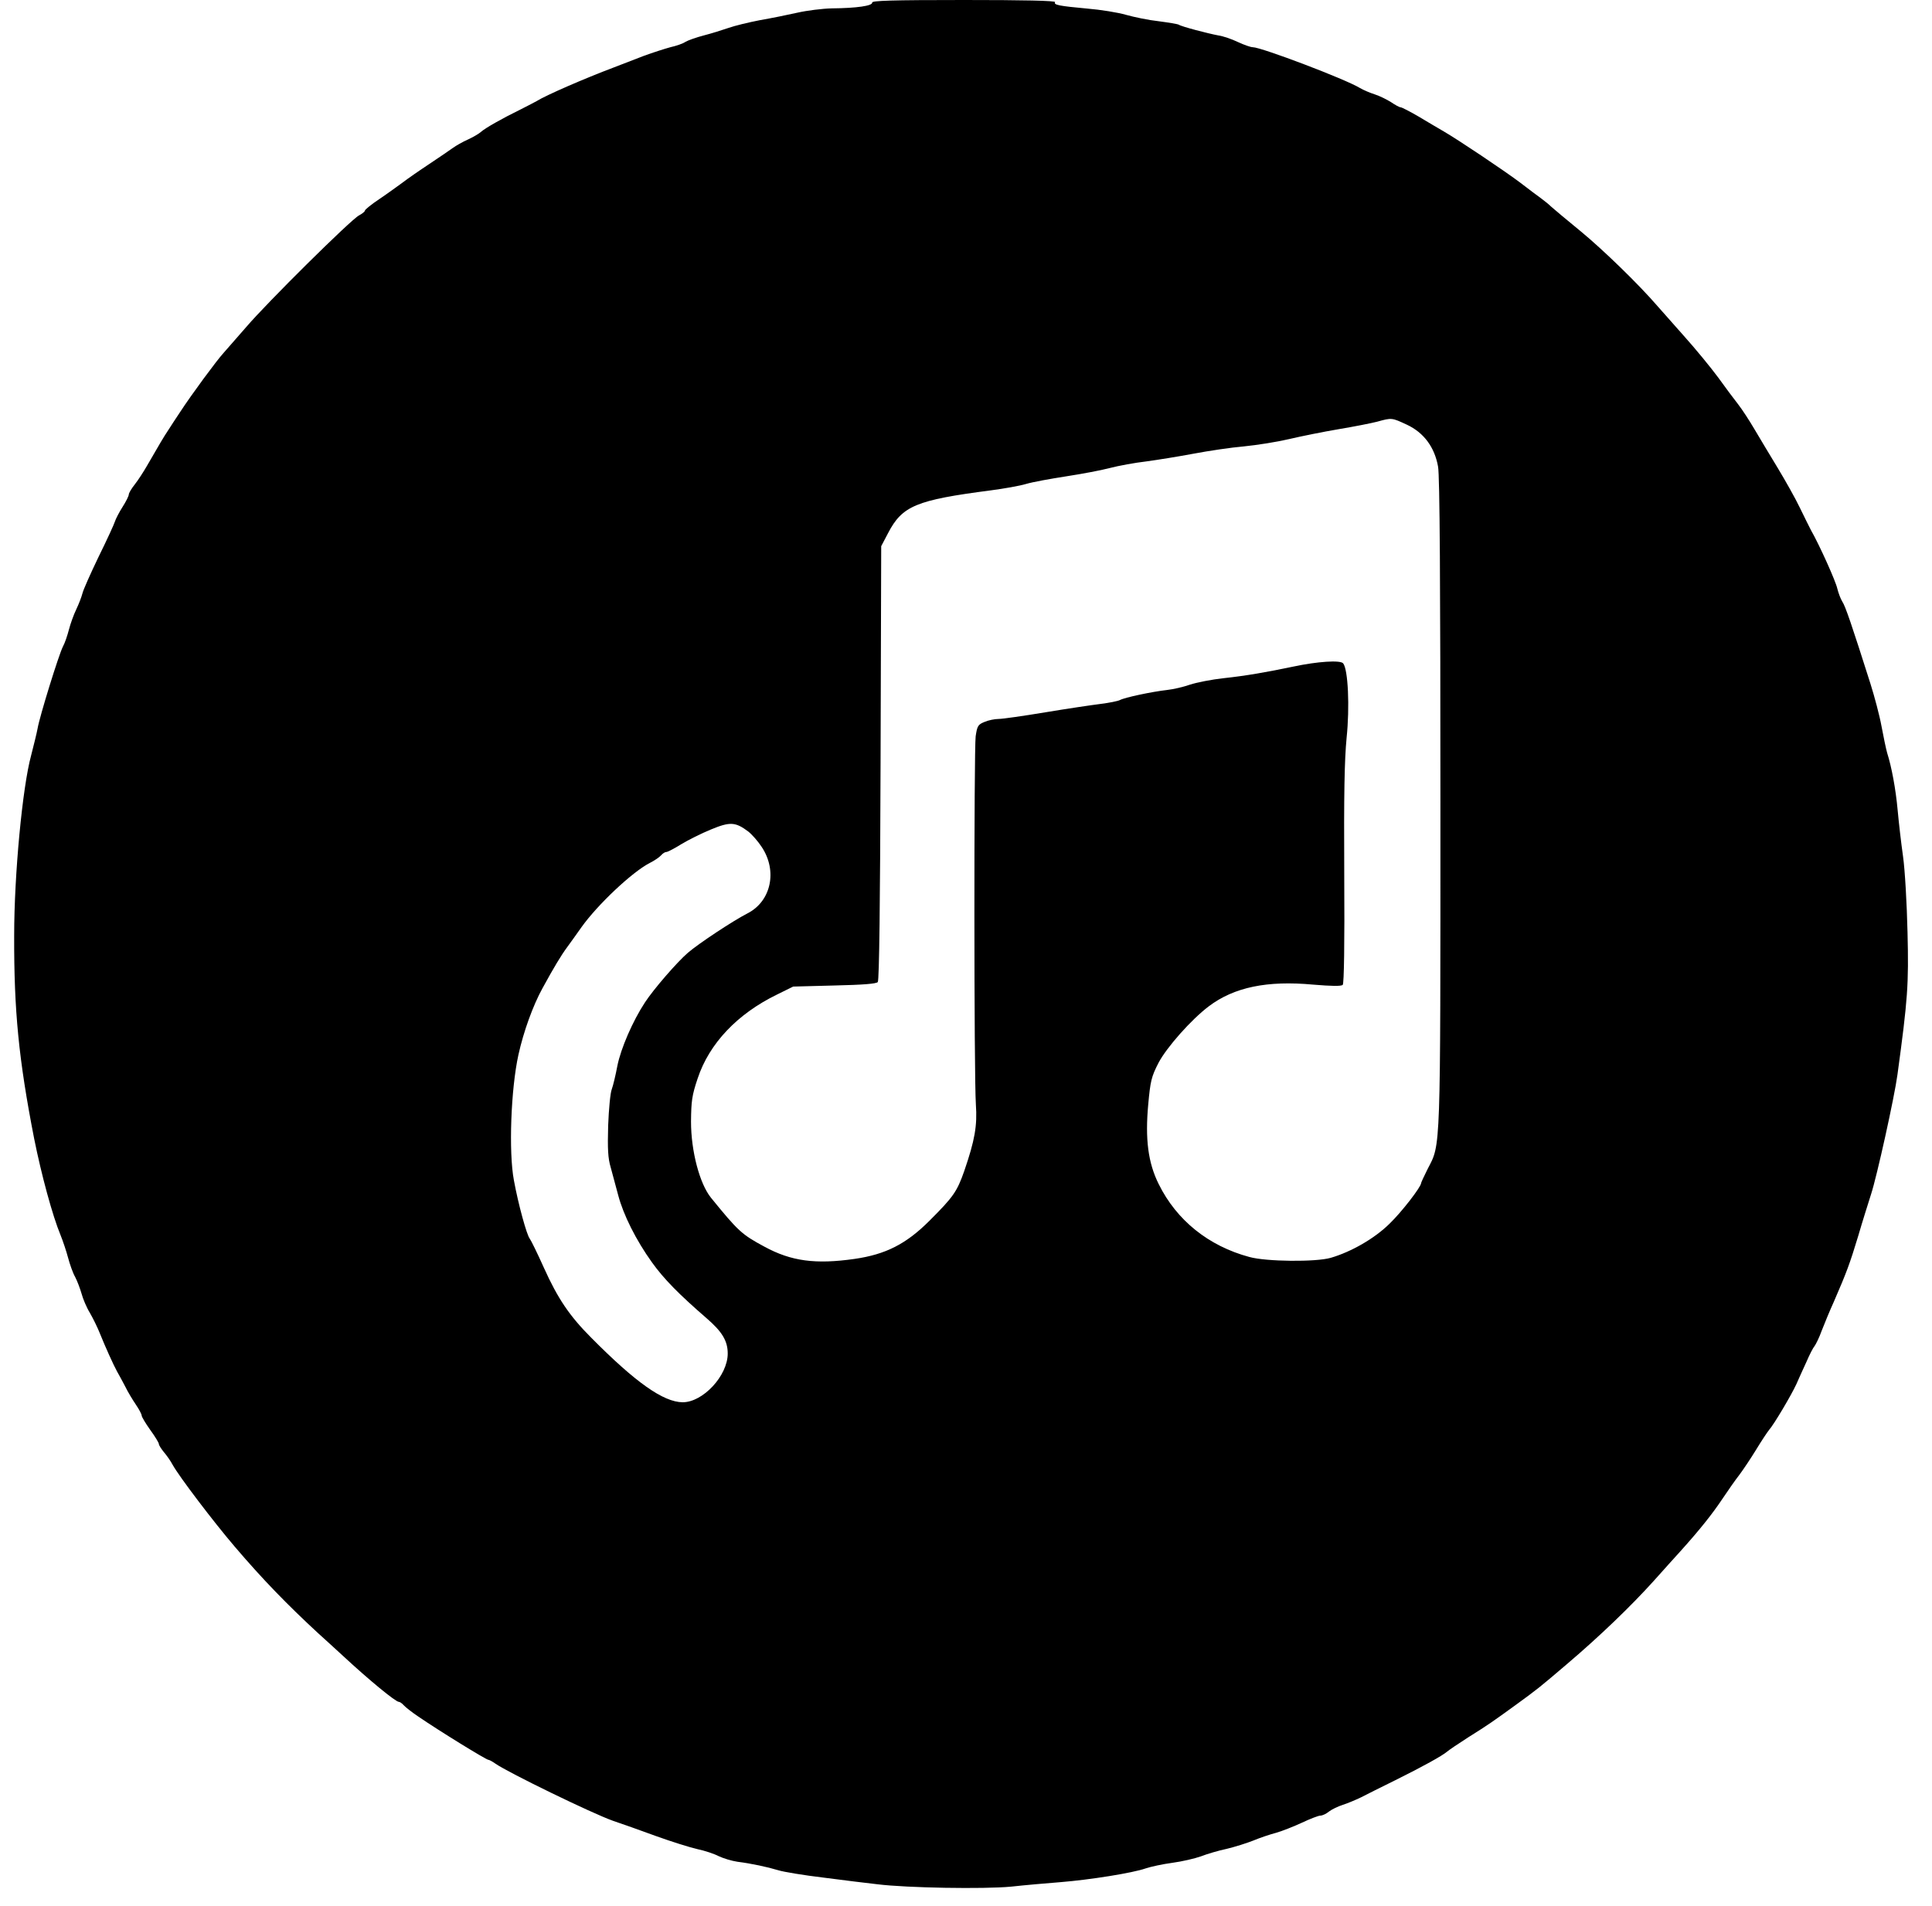
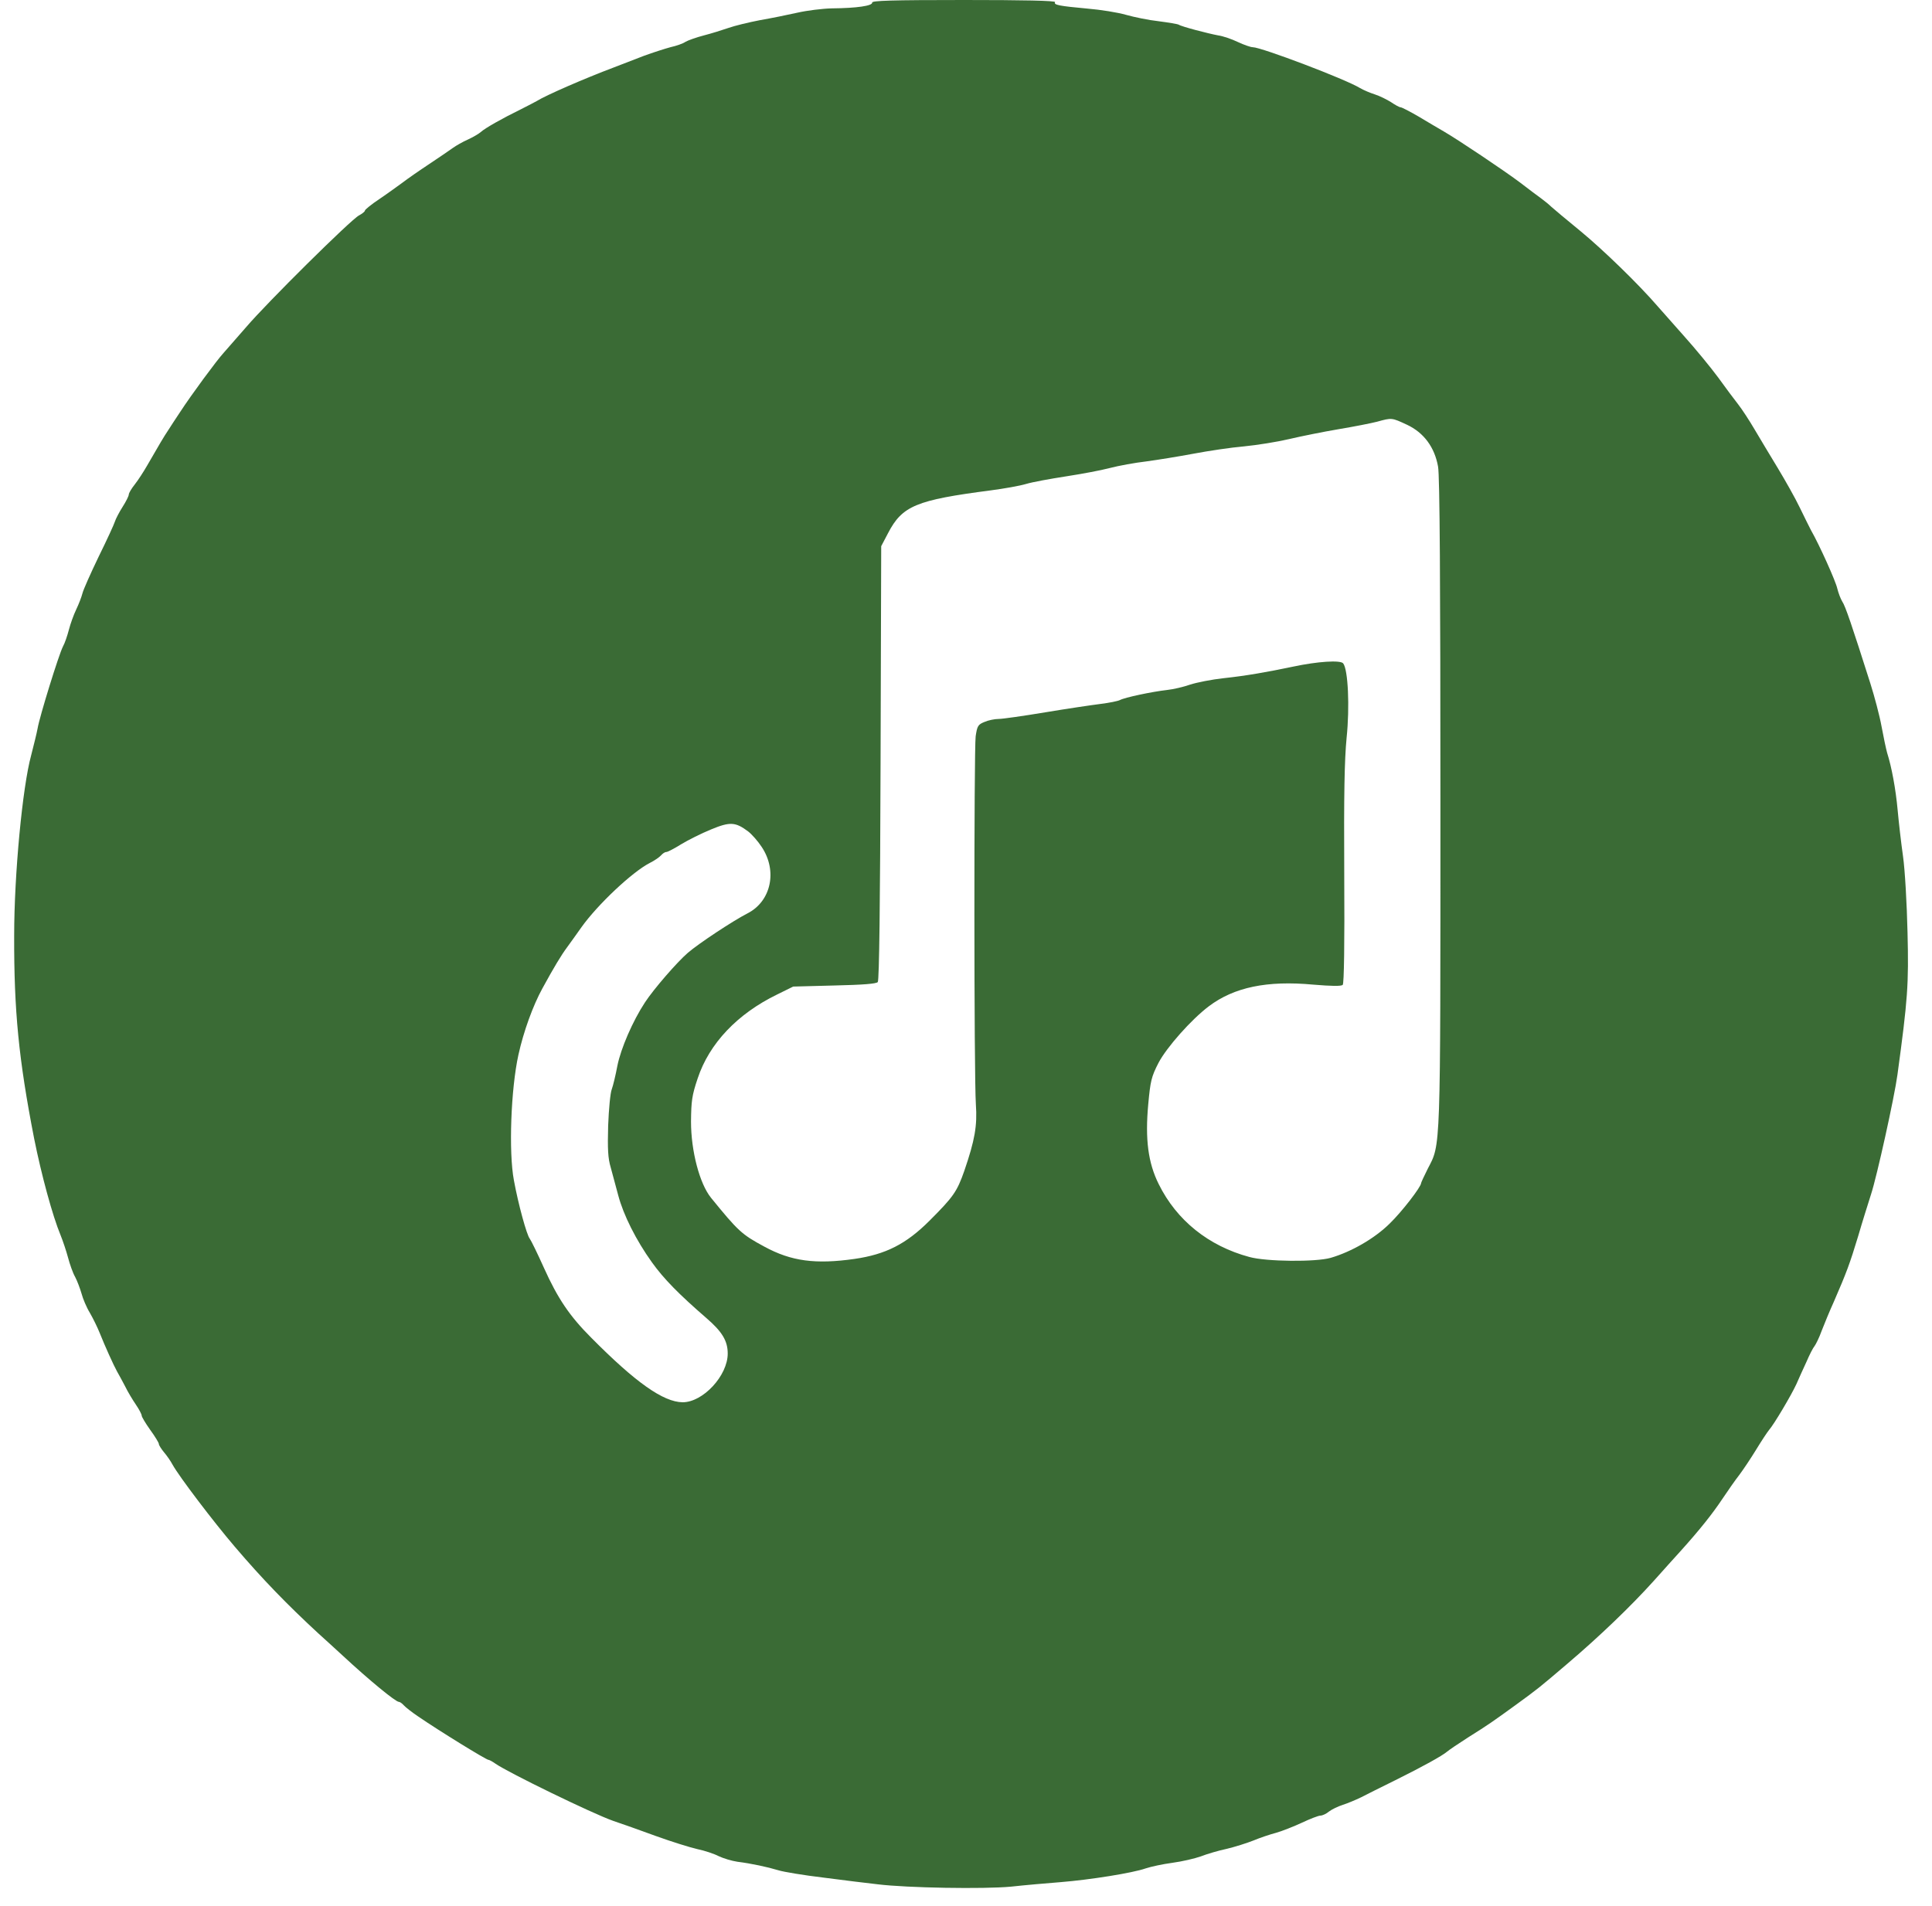
<svg xmlns="http://www.w3.org/2000/svg" version="1.0" width="900pt" height="888pt" viewBox="0 0 900 888" preserveAspectRatio="xMidYMid meet">
-   <g transform="translate(0,888) scale(0.1,-0.1)" fill="#000000" stroke="none">
+   <g transform="translate(0,888) scale(0.1,-0.1)" fill="#3A6B35" stroke="none">
    <path d="M4063 8868 c2 -15 -71 -26 -188 -27 -44 -1 -116 -10 -160 -20 -44 -10 -123 -26 -175 -35 -52 -10 -118 -26 -146 -36 -29 -10 -80 -26 -115 -35 -35 -9 -74 -23 -86 -30 -11 -8 -43 -19 -70 -25 -26 -7 -82 -25 -123 -40 -41 -16 -104 -40 -140 -54 -138 -52 -317 -130 -360 -157 -8 -5 -42 -22 -75 -39 -84 -41 -167 -88 -185 -105 -9 -8 -36 -24 -60 -35 -25 -11 -56 -29 -70 -39 -14 -10 -63 -44 -110 -75 -47 -31 -103 -70 -125 -87 -22 -16 -70 -51 -107 -76 -38 -25 -68 -50 -68 -54 0 -5 -13 -15 -28 -23 -37 -19 -428 -406 -526 -521 -43 -49 -90 -103 -105 -120 -32 -35 -150 -195 -202 -275 -20 -30 -45 -68 -55 -84 -19 -28 -42 -67 -99 -166 -16 -28 -42 -68 -57 -87 -16 -20 -28 -41 -28 -47 0 -7 -13 -33 -29 -58 -16 -25 -32 -56 -36 -69 -4 -13 -38 -87 -76 -164 -37 -77 -71 -153 -75 -170 -4 -16 -17 -50 -29 -75 -12 -25 -27 -67 -34 -94 -7 -27 -19 -63 -28 -79 -19 -37 -109 -327 -118 -382 -4 -22 -18 -78 -30 -125 -40 -146 -79 -553 -79 -840 -1 -349 21 -576 93 -945 34 -170 86 -361 123 -450 11 -27 27 -75 35 -105 8 -30 22 -71 33 -90 10 -19 23 -54 30 -78 6 -23 23 -64 39 -90 15 -26 35 -67 45 -92 26 -65 65 -151 81 -180 8 -14 25 -45 38 -70 12 -25 35 -63 50 -85 15 -22 27 -45 27 -51 0 -6 18 -36 40 -67 22 -30 40 -60 40 -65 0 -6 11 -23 24 -39 13 -15 31 -41 40 -58 31 -56 190 -265 288 -380 132 -155 247 -273 391 -406 27 -24 78 -71 114 -104 124 -115 246 -215 261 -215 5 0 15 -7 23 -16 7 -8 37 -32 67 -52 99 -68 317 -202 327 -202 4 0 19 -8 33 -18 62 -43 451 -232 547 -266 39 -13 129 -45 200 -71 72 -26 158 -53 193 -61 34 -7 79 -22 100 -33 21 -10 60 -22 87 -26 64 -8 139 -24 192 -40 22 -7 117 -23 210 -34 92 -12 205 -26 251 -31 137 -17 495 -23 622 -11 63 7 167 16 231 21 137 11 337 43 396 64 24 8 79 20 124 26 45 6 105 20 133 30 28 11 82 27 120 35 38 9 95 27 125 39 31 13 79 29 106 36 28 8 81 29 120 47 38 18 77 33 86 33 9 0 27 8 40 19 13 10 42 24 64 31 22 7 60 23 85 35 25 13 97 49 160 80 129 64 219 114 241 133 8 7 52 37 99 67 94 59 111 71 220 150 107 78 108 79 243 194 148 126 295 267 402 386 44 49 100 112 125 139 89 99 147 172 193 241 26 39 61 89 79 112 18 24 53 76 78 117 25 41 52 82 61 93 23 26 103 161 127 213 11 25 32 72 47 104 14 33 31 66 38 74 6 8 22 40 33 71 12 31 37 92 57 136 59 136 74 176 113 305 20 69 48 157 60 195 27 82 109 453 123 557 48 352 53 420 47 663 -3 132 -12 292 -21 355 -9 63 -20 160 -25 215 -9 99 -28 201 -49 267 -5 18 -17 74 -26 123 -9 50 -33 140 -52 200 -87 274 -117 362 -131 382 -8 13 -18 40 -23 60 -7 34 -84 205 -123 273 -7 14 -31 61 -52 105 -21 44 -68 127 -103 185 -35 58 -84 139 -108 180 -24 41 -58 93 -76 116 -18 23 -60 79 -93 125 -34 46 -106 134 -160 194 -54 61 -109 123 -123 139 -87 101 -253 262 -356 347 -66 54 -128 106 -139 116 -10 10 -31 27 -46 38 -15 11 -61 45 -101 76 -75 56 -282 195 -354 237 -22 13 -74 43 -115 68 -41 24 -80 44 -85 44 -6 0 -26 11 -45 24 -19 12 -53 29 -75 36 -22 7 -53 20 -70 30 -69 42 -460 190 -499 190 -10 0 -41 11 -69 24 -29 14 -70 28 -92 31 -48 9 -171 41 -184 50 -5 3 -47 10 -93 16 -46 5 -114 19 -153 30 -38 11 -119 24 -180 29 -130 12 -158 17 -150 30 4 7 -149 10 -424 10 -337 0 -430 -3 -428 -12z m2491 -1967 c79 -37 129 -105 145 -195 8 -40 11 -549 11 -1565 0 -1647 2 -1589 -59 -1707 -17 -34 -31 -64 -31 -67 0 -17 -89 -133 -147 -189 -70 -69 -178 -131 -274 -159 -69 -20 -300 -18 -379 4 -190 51 -339 171 -422 339 -50 100 -64 210 -49 373 10 107 14 127 48 193 38 72 152 201 234 263 118 89 271 121 487 101 84 -7 130 -8 137 -1 6 6 9 190 7 512 -2 379 1 535 11 639 15 144 7 318 -16 347 -13 16 -119 9 -232 -15 -124 -26 -221 -43 -324 -54 -56 -6 -126 -20 -157 -30 -31 -11 -79 -22 -107 -25 -71 -8 -198 -35 -220 -47 -10 -5 -50 -13 -90 -18 -40 -5 -155 -22 -257 -39 -102 -17 -200 -31 -218 -31 -18 0 -48 -6 -66 -14 -30 -12 -34 -19 -41 -67 -8 -64 -8 -1584 1 -1715 7 -100 -5 -167 -54 -310 -34 -97 -51 -121 -162 -232 -109 -109 -204 -157 -349 -178 -182 -26 -295 -11 -420 57 -106 57 -122 72 -249 228 -53 66 -93 217 -93 355 1 95 4 121 31 201 54 163 185 301 370 391 l75 37 192 5 c133 3 196 8 202 16 7 8 11 369 13 1022 l3 1009 32 61 c66 127 131 154 478 199 61 8 135 21 165 30 30 9 113 24 184 35 71 11 164 28 205 39 42 11 119 25 171 31 52 7 151 23 220 36 69 13 175 29 235 34 61 6 155 21 210 34 55 13 159 34 230 46 72 12 153 28 180 35 69 19 68 19 139 -14z m-3069 -1895 c18 -14 46 -46 63 -72 75 -112 44 -254 -66 -310 -68 -35 -227 -140 -278 -184 -50 -43 -159 -169 -199 -230 -58 -88 -113 -216 -129 -296 -8 -43 -20 -93 -26 -109 -7 -17 -14 -93 -17 -170 -3 -109 -1 -152 12 -195 8 -30 24 -89 35 -130 24 -91 83 -209 157 -312 55 -77 126 -149 254 -260 73 -63 99 -106 99 -165 0 -103 -115 -227 -210 -227 -90 1 -219 92 -426 301 -101 101 -156 183 -220 325 -30 67 -60 128 -66 136 -14 16 -54 162 -74 272 -25 132 -14 426 21 585 24 109 68 230 112 310 54 99 88 155 114 190 16 22 47 65 68 95 75 105 236 257 318 299 22 11 45 27 52 35 8 9 18 16 25 16 6 0 37 16 69 36 33 20 95 51 139 69 89 37 114 35 173 -9z" />
  </g>
</svg>
